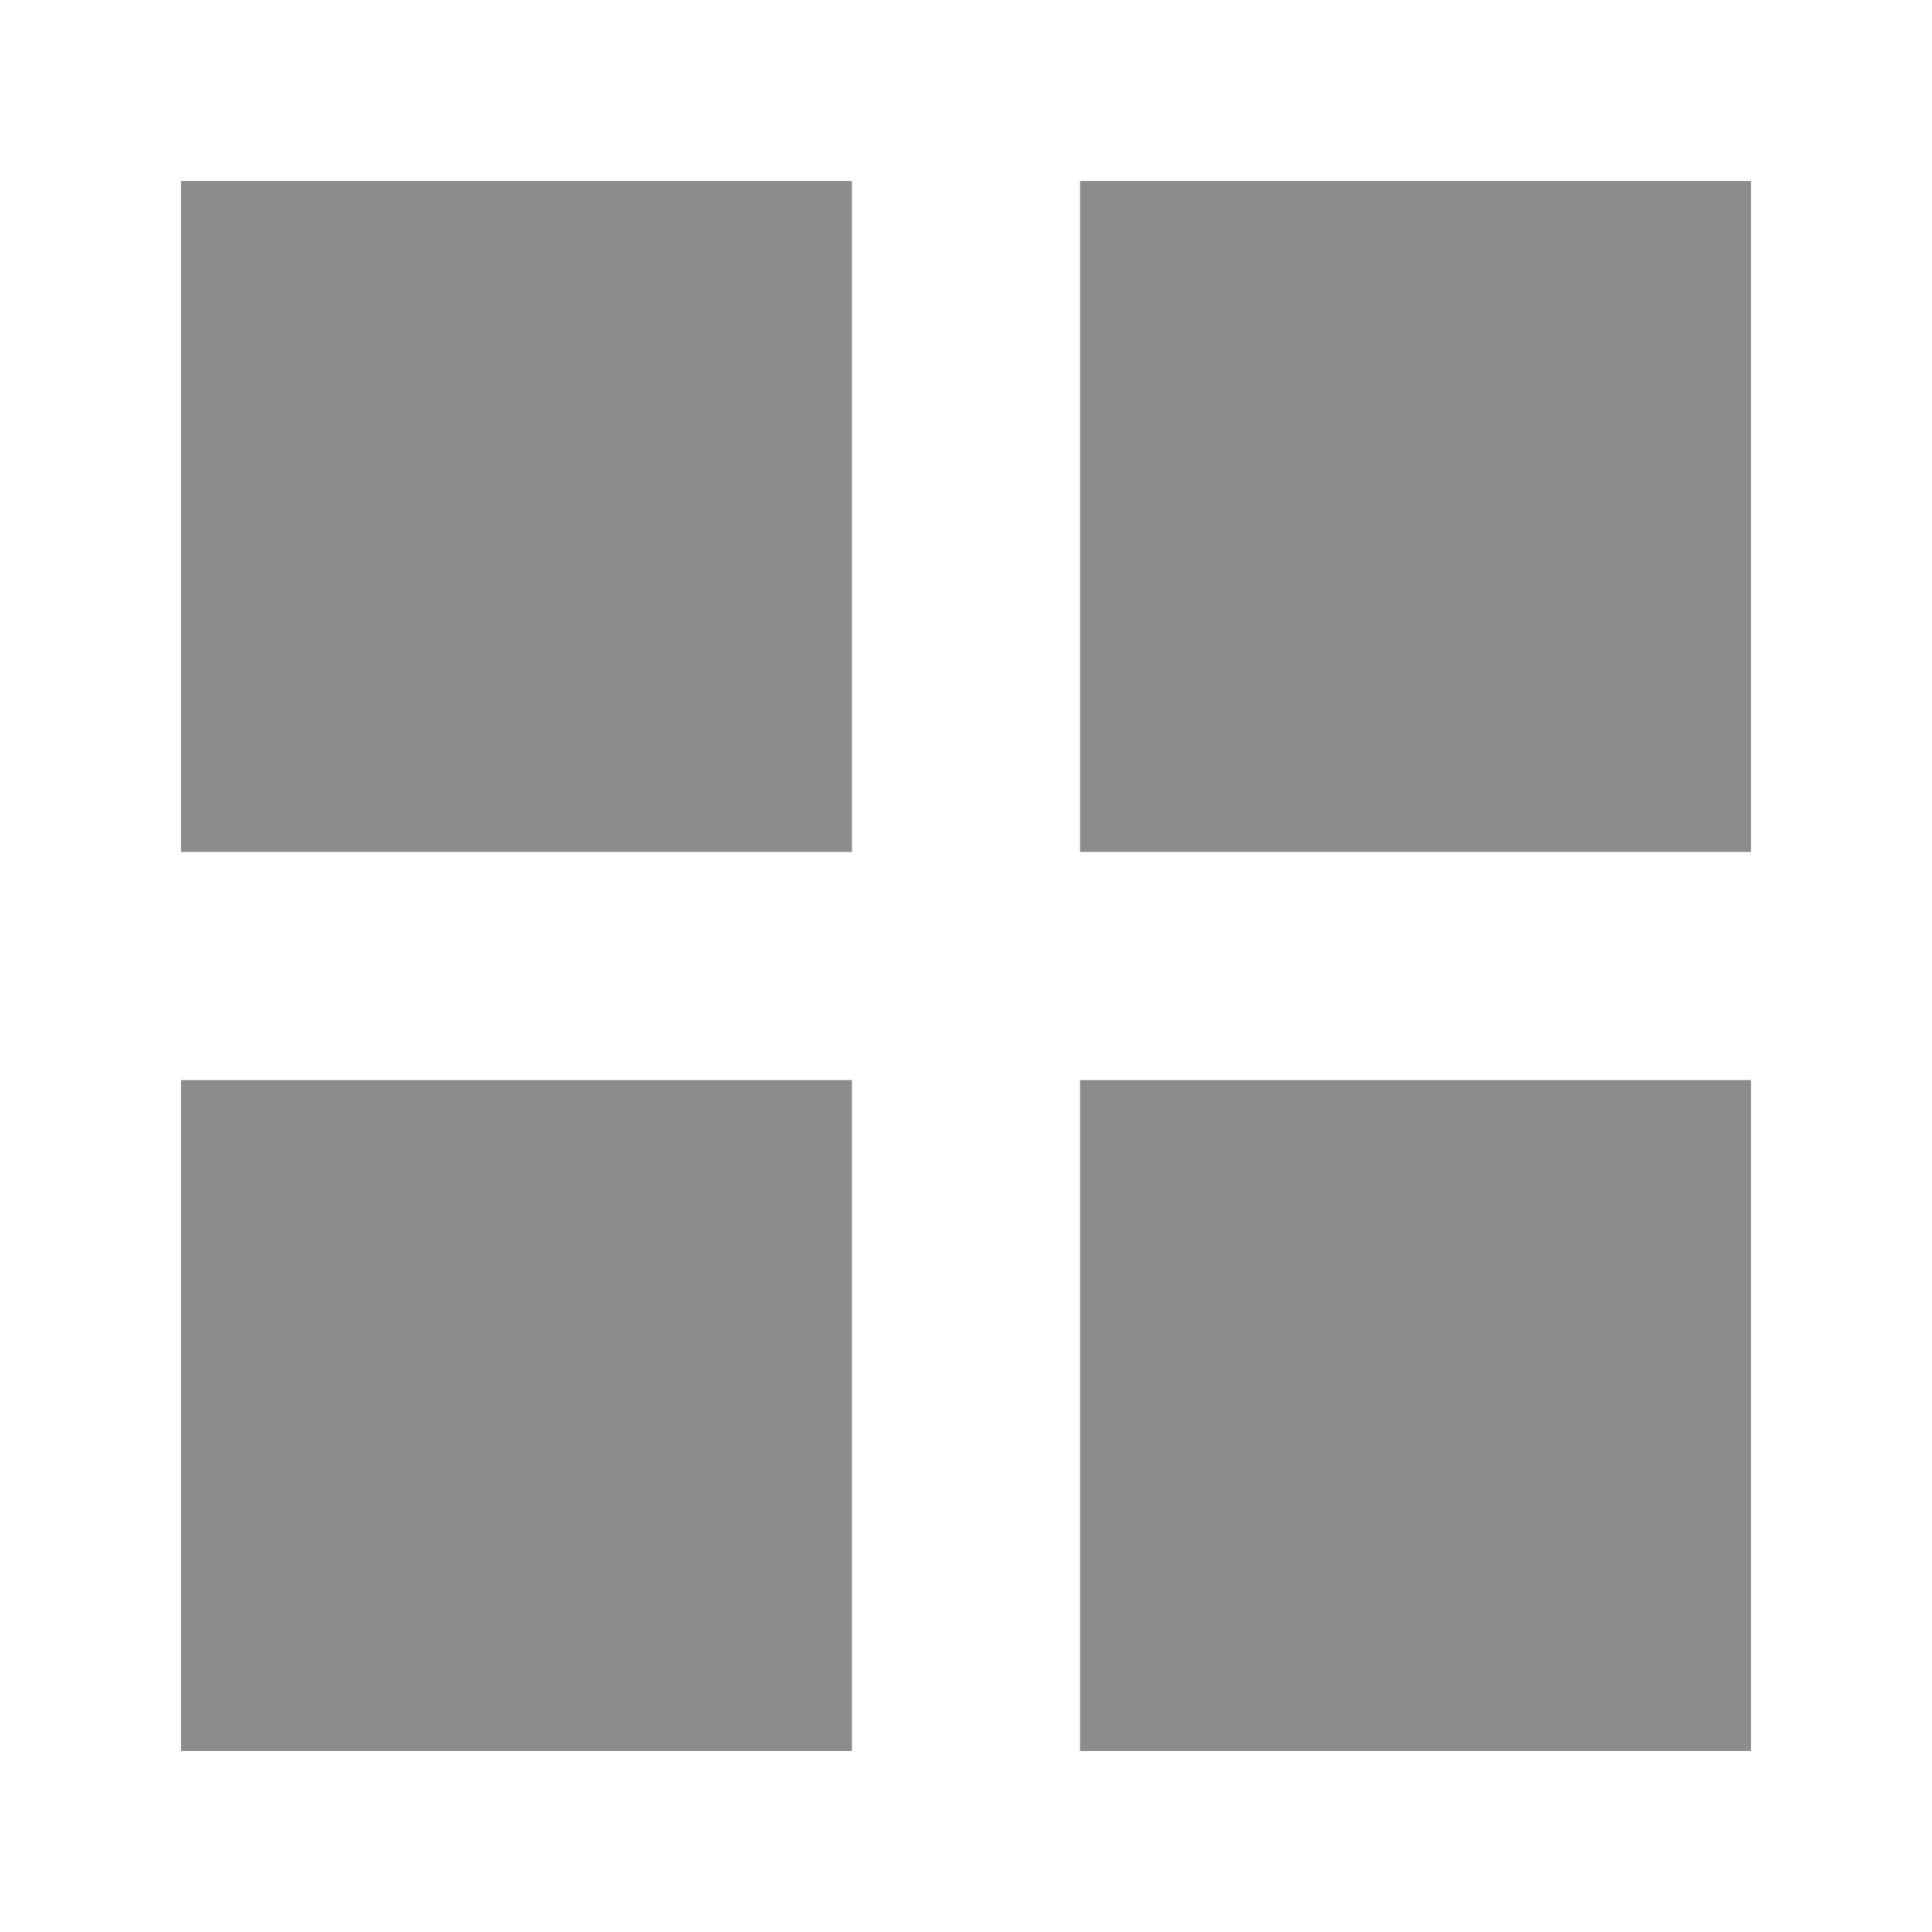
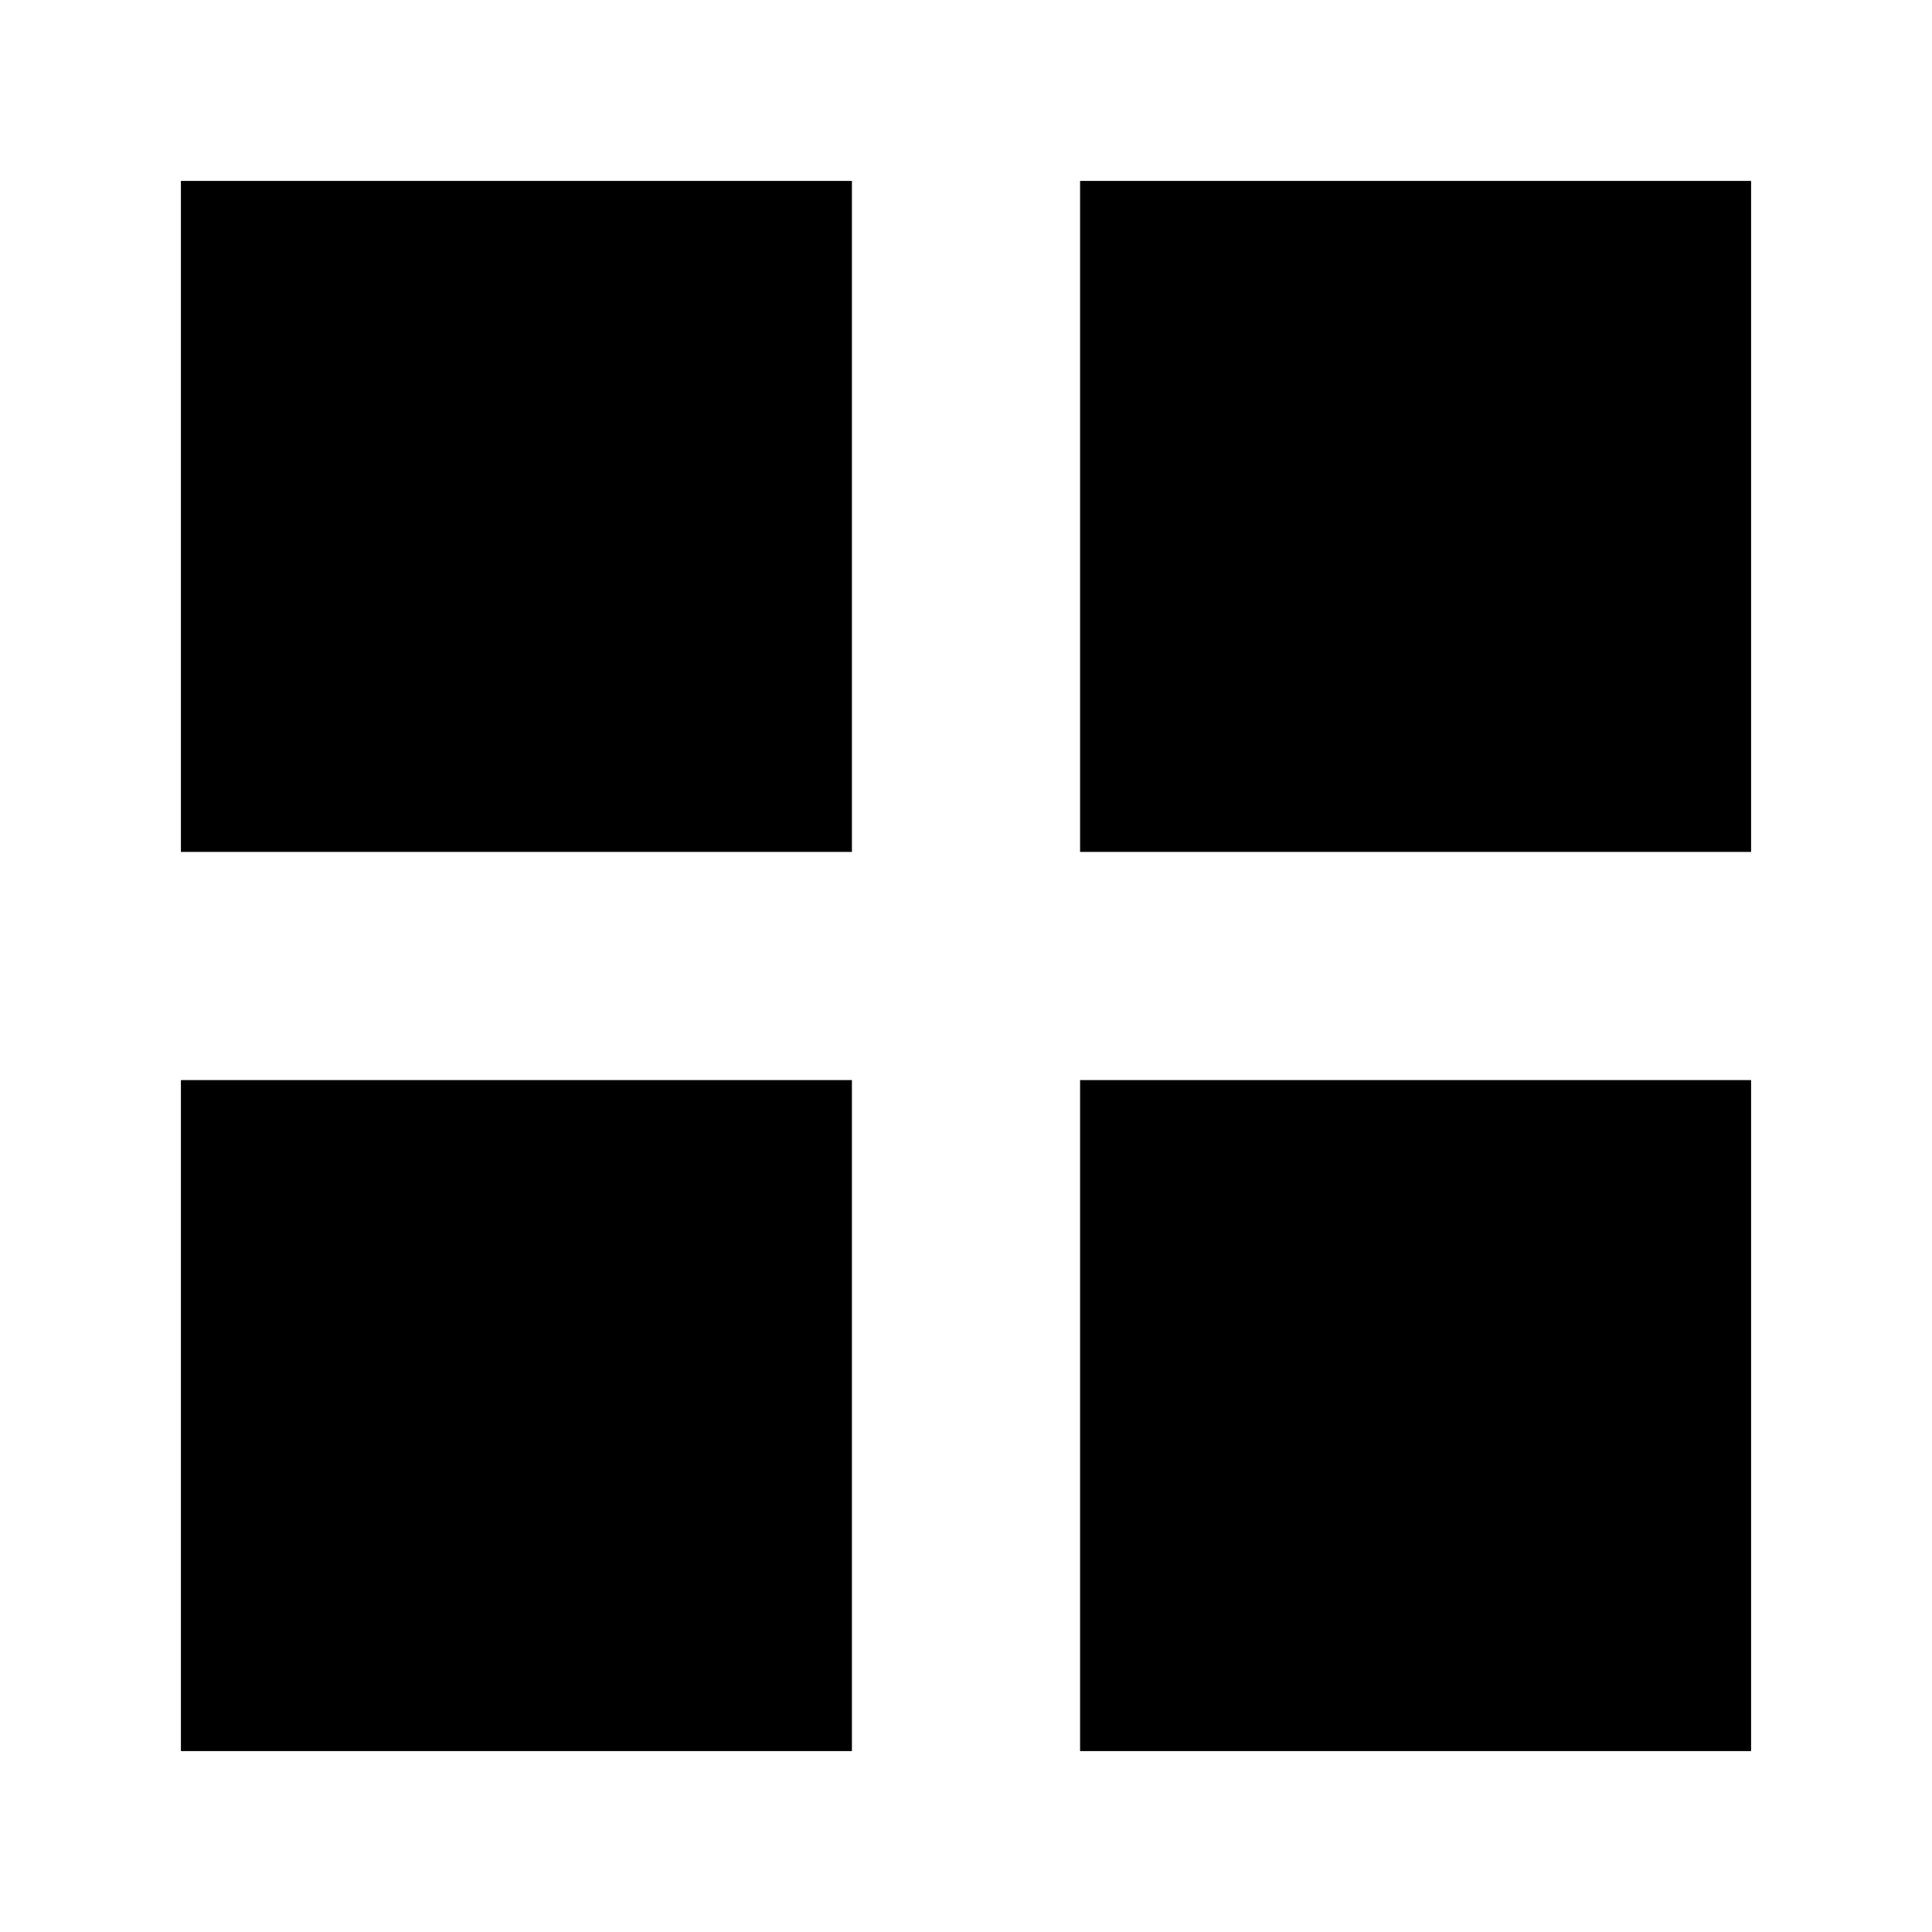
<svg xmlns="http://www.w3.org/2000/svg" version="1.1" id="Layer_1" x="0px" y="0px" width="500" height="500" viewBox="0 0 500 500" enable-background="new 0 0 480 480" xml:space="preserve">
  <defs id="defs13" />
-   <rect x="46.822" y="46.822" width="173.654" height="173.654" id="rect3" style="fill:#8c8c8c" />
-   <rect x="279.524" y="46.822" width="173.654" height="173.654" id="rect5" style="fill:#8c8c8c" />
-   <rect x="46.822" y="279.524" width="173.654" height="173.654" id="rect7" style="fill:#8c8c8c" />
-   <rect x="279.524" y="279.524" width="173.654" height="173.654" id="rect9" style="fill:#8c8c8c" />
+   <rect x="46.822" y="46.822" width="173.654" height="173.654" id="rect3" style="fill:#000000" />
+   <rect x="279.524" y="46.822" width="173.654" height="173.654" id="rect5" style="fill:#000000" />
+   <rect x="46.822" y="279.524" width="173.654" height="173.654" id="rect7" style="fill:#000000" />
+   <rect x="279.524" y="279.524" width="173.654" height="173.654" id="rect9" style="fill:#000000" />
</svg>
